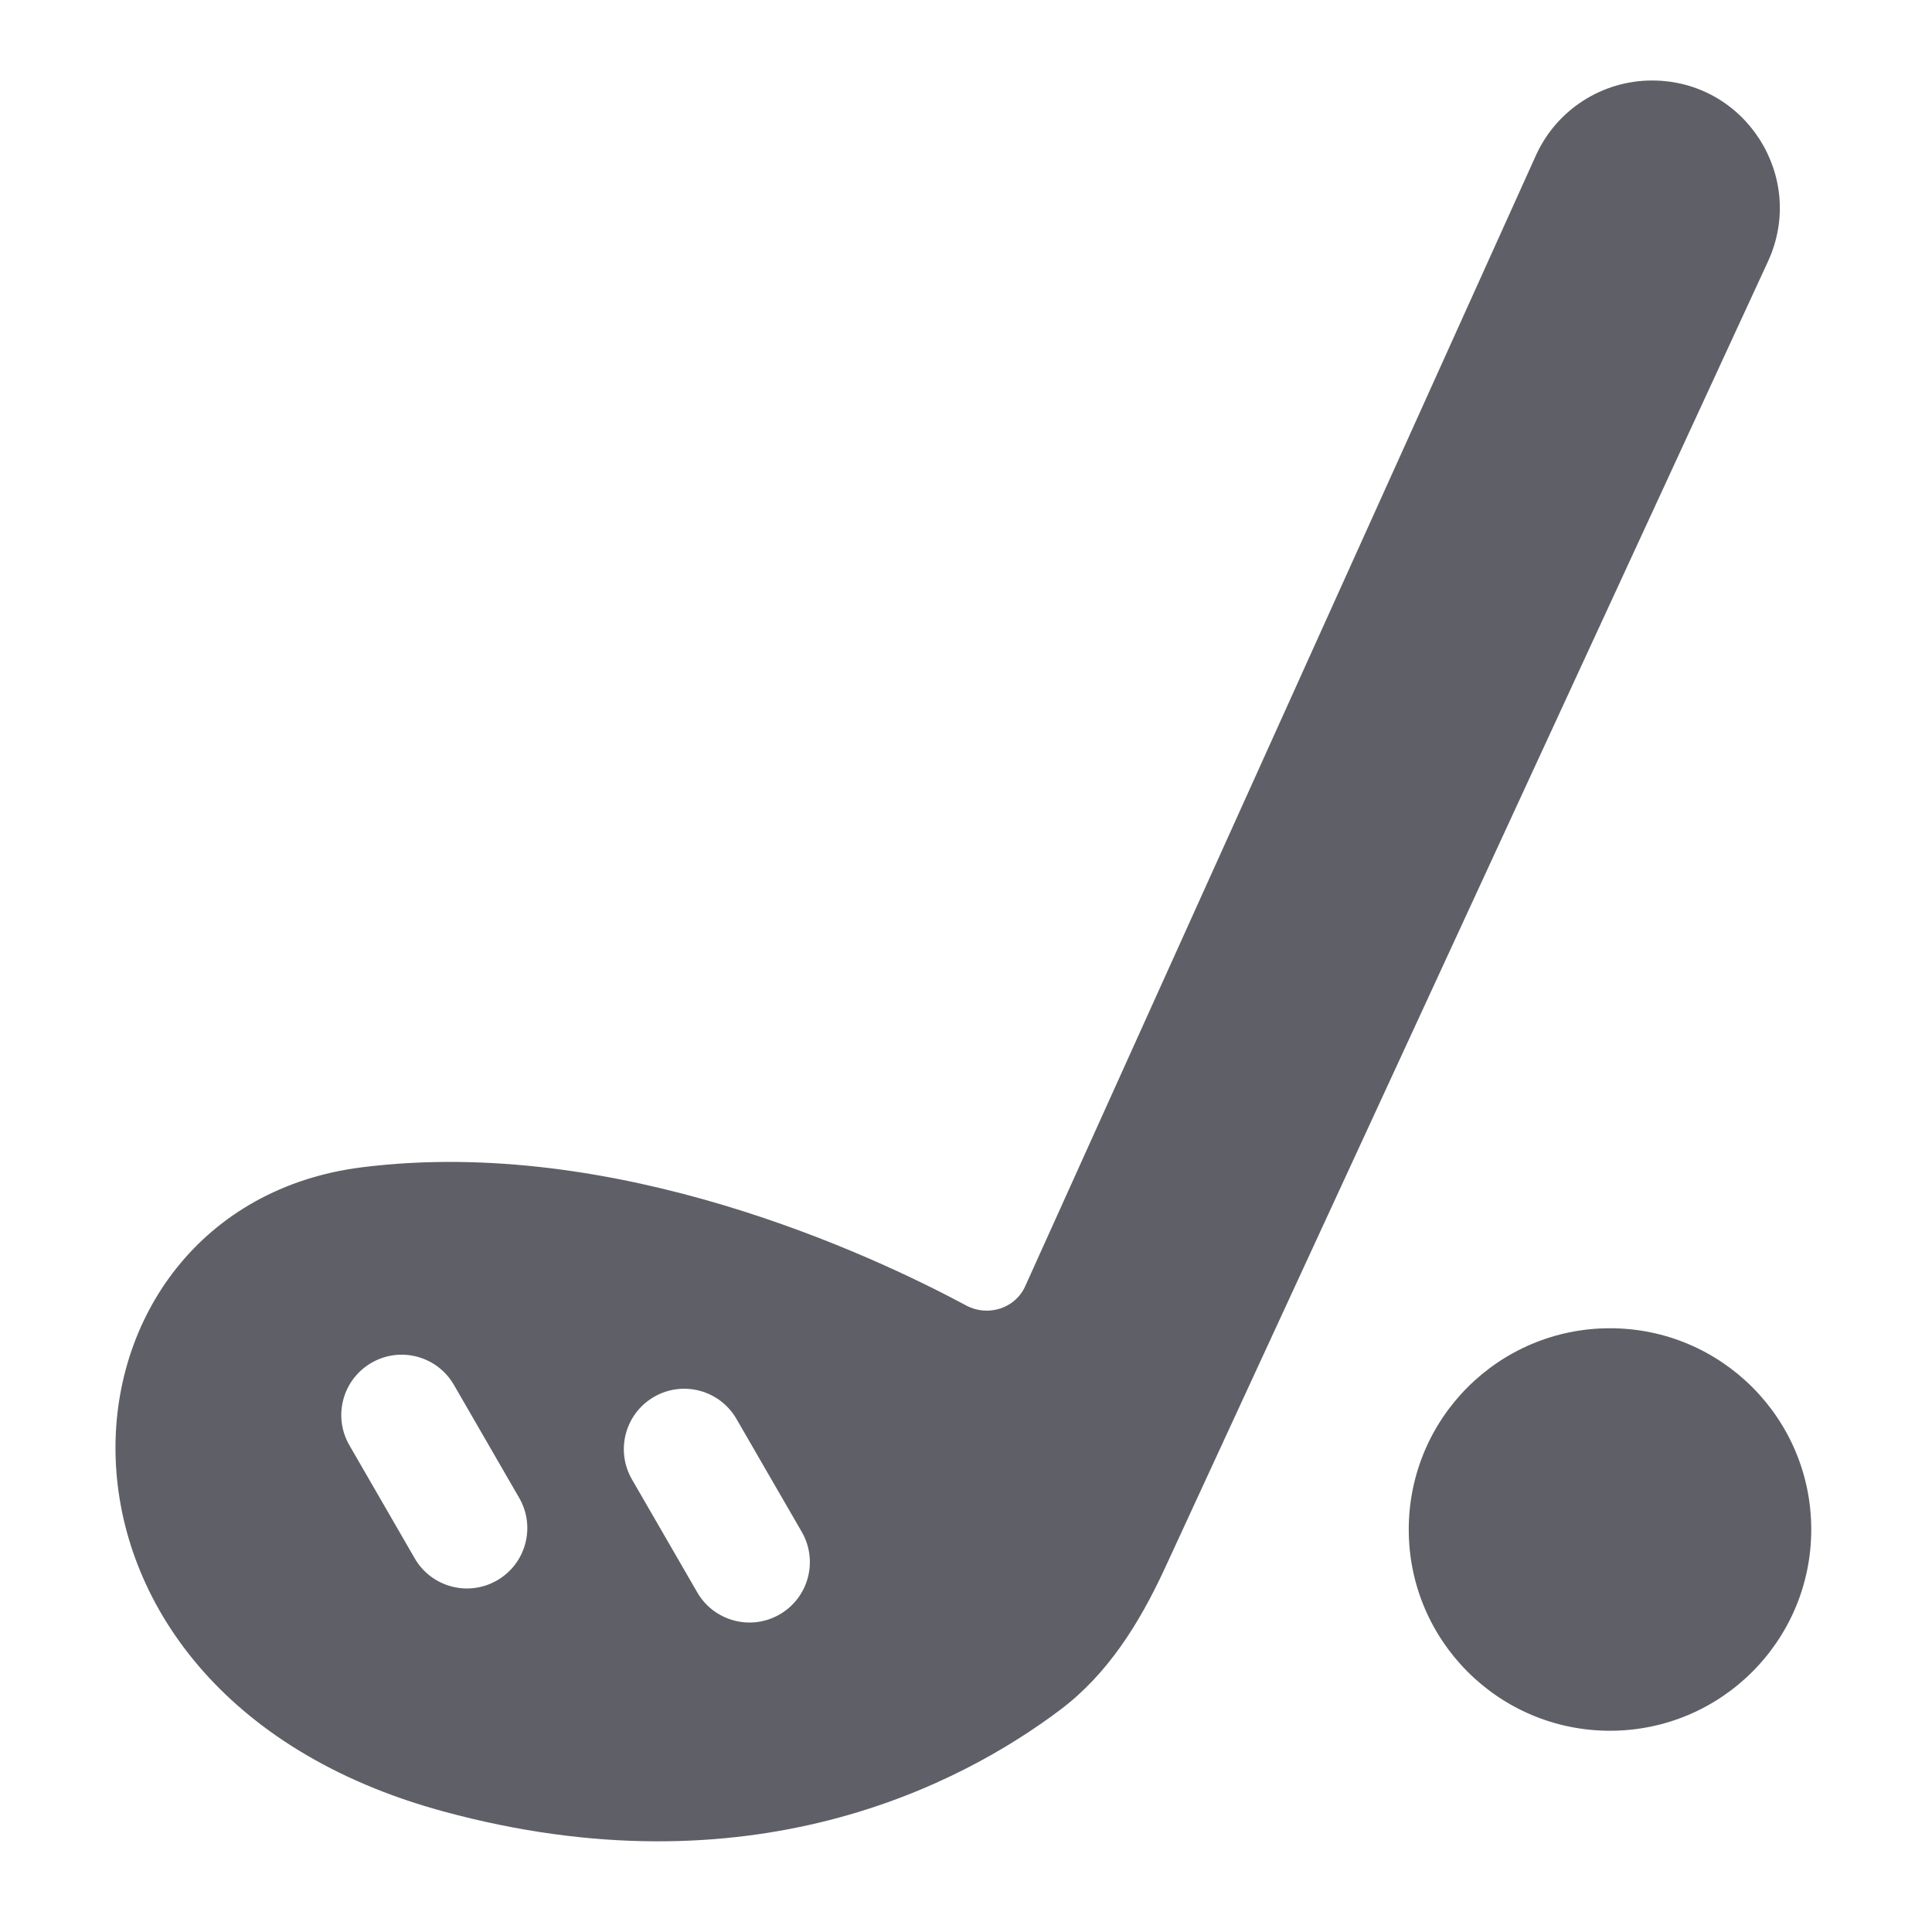
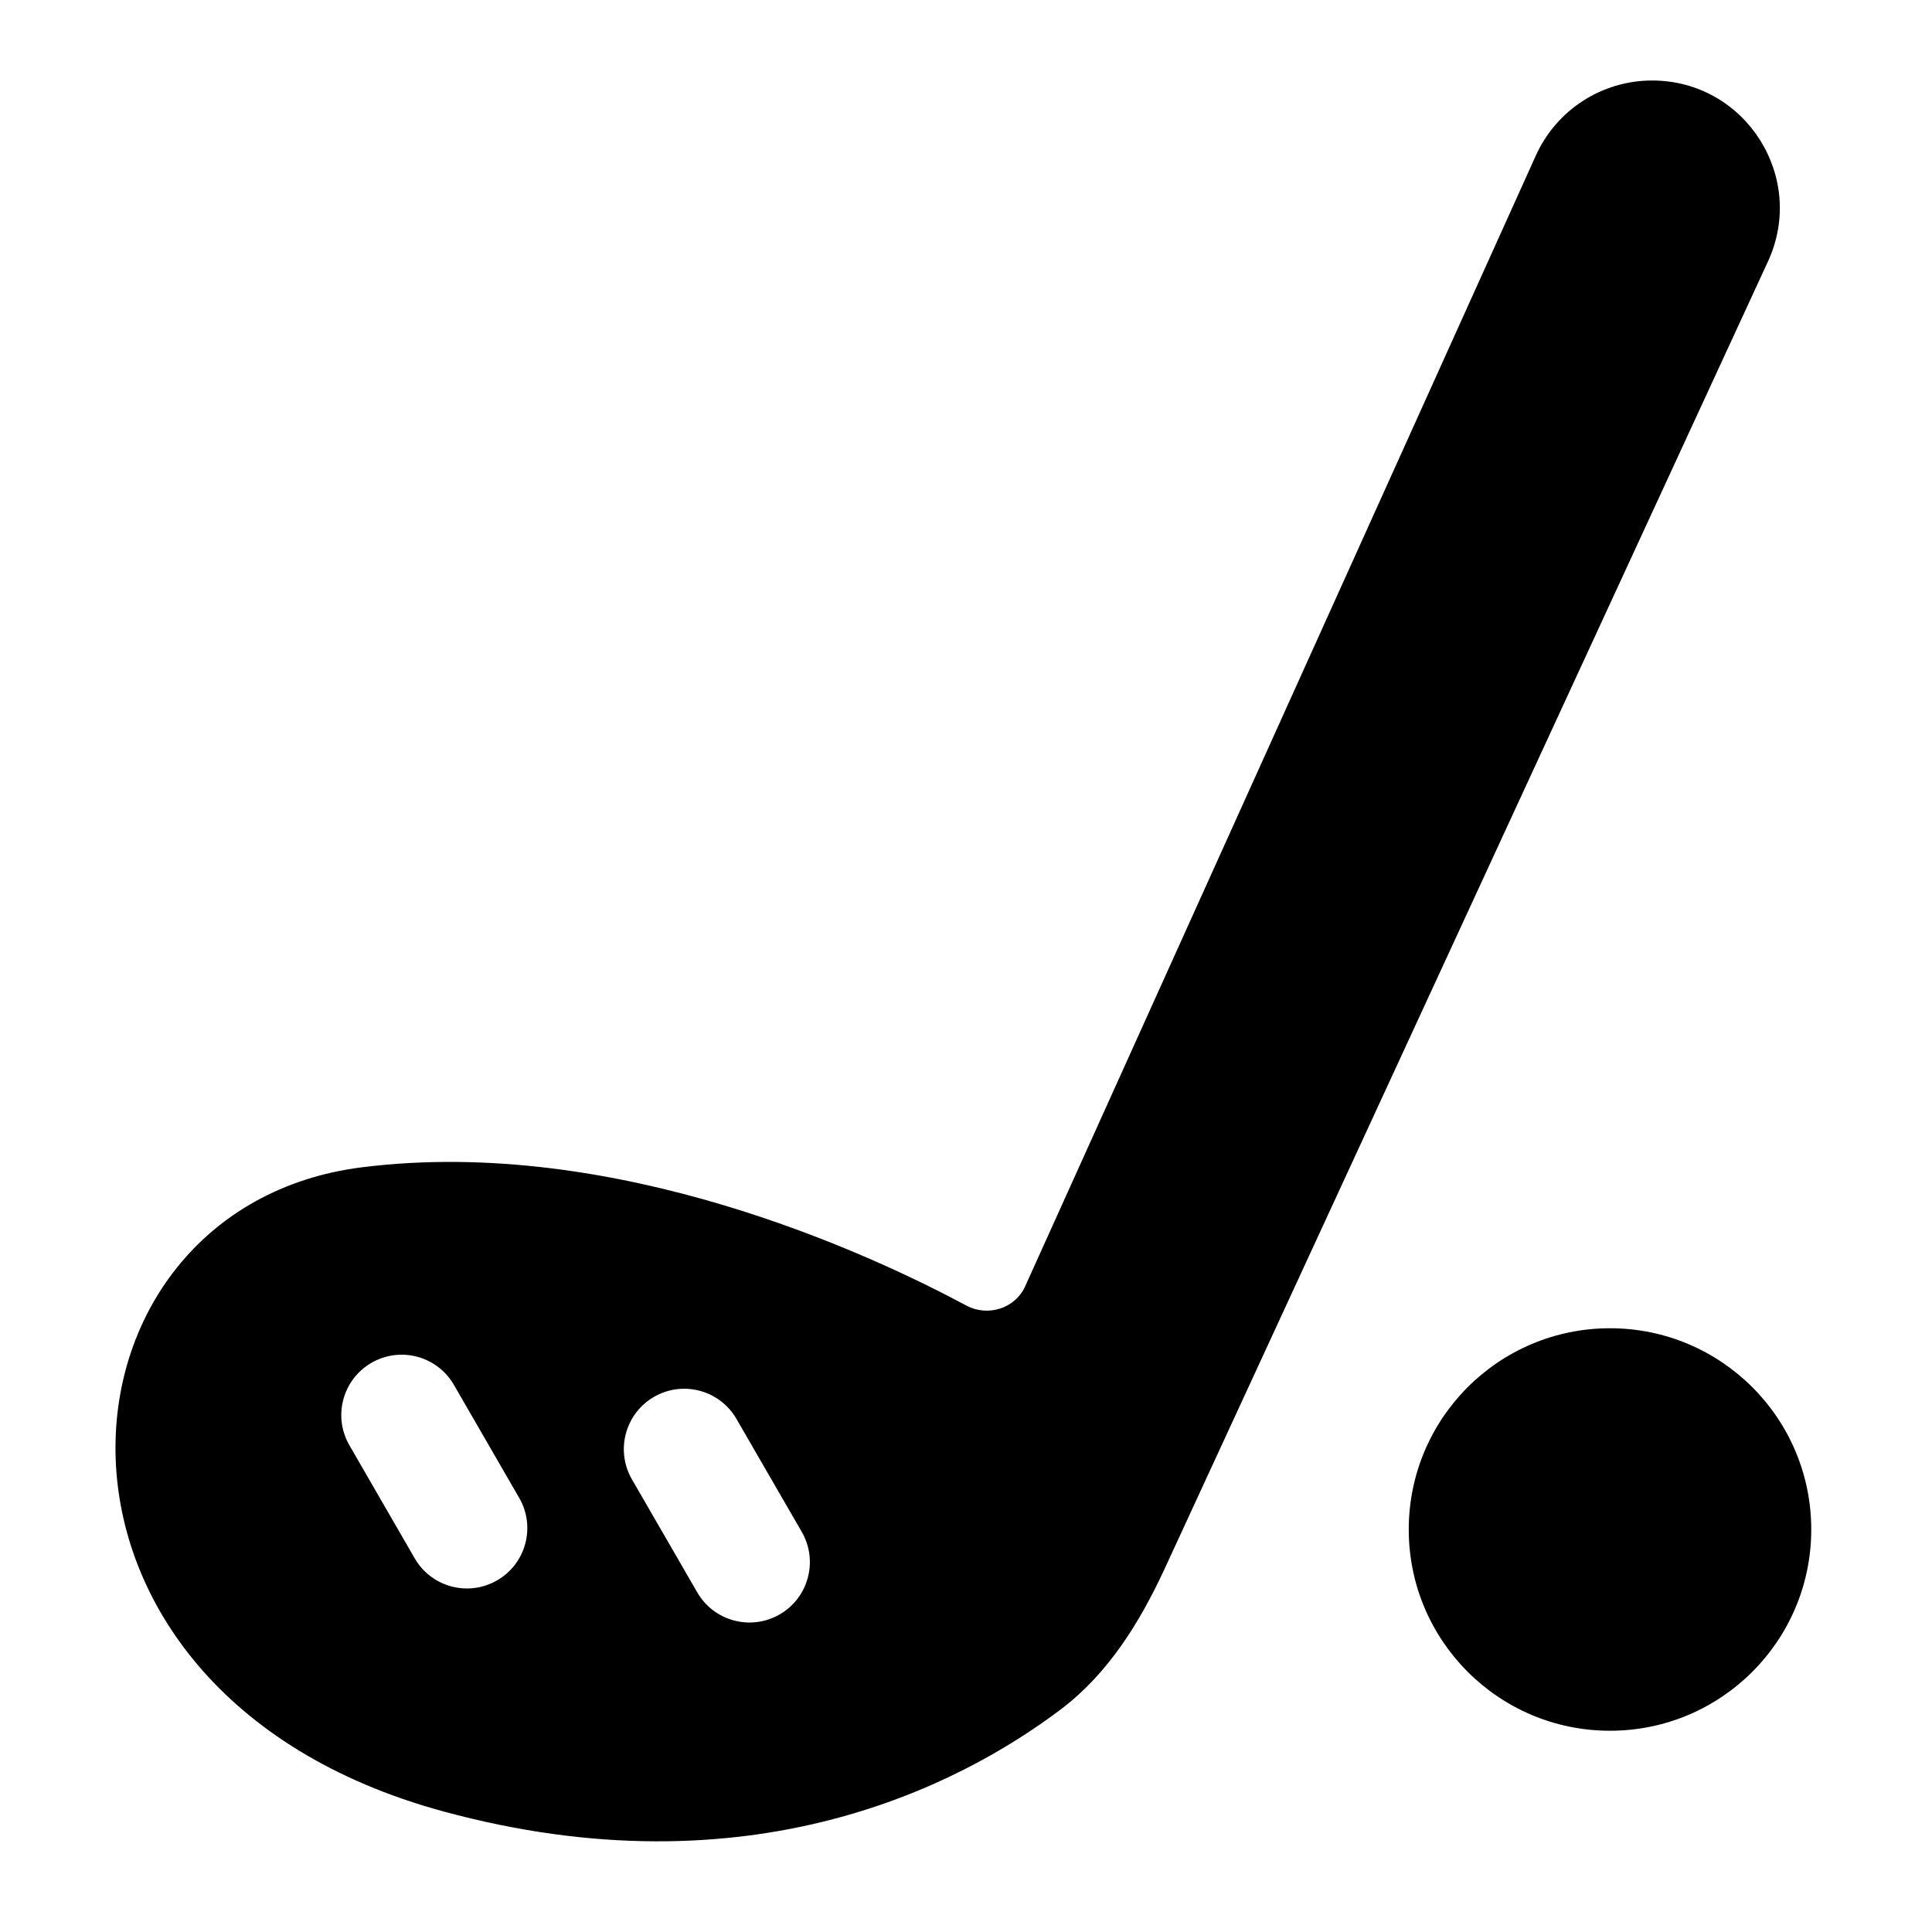
- <svg xmlns="http://www.w3.org/2000/svg" width="24" height="24" viewBox="0 0 24 24" fill="none">
-   <path fill-rule="evenodd" clip-rule="evenodd" d="M4.5 14.5C7.656 14.105 10.813 15.579 12.004 16.218C12.271 16.361 12.611 16.255 12.735 15.979L19.079 1.932C19.335 1.365 19.9 1 20.523 1C21.68 1 22.447 2.199 21.962 3.249L14.466 19.491C14.156 20.16 13.762 20.795 13.173 21.238C11.932 22.173 9.318 23.541 5.5 22.5C-0.001 21 0.5 15 4.5 14.5ZM8.125 17.352C8.484 17.145 8.942 17.268 9.149 17.627L9.96 19.03C10.167 19.389 10.044 19.848 9.685 20.055C9.326 20.262 8.868 20.139 8.661 19.78L7.85 18.377C7.643 18.018 7.766 17.559 8.125 17.352ZM4.615 16.929C4.974 16.722 5.432 16.845 5.639 17.204L6.45 18.608C6.657 18.966 6.534 19.425 6.175 19.632C5.816 19.839 5.358 19.716 5.151 19.357L4.34 17.953C4.133 17.595 4.256 17.136 4.615 16.929ZM20 21.5C21.381 21.5 22.5 20.381 22.5 19C22.5 17.619 21.381 16.5 20 16.5C18.619 16.5 17.5 17.619 17.5 19C17.5 20.381 18.619 21.5 20 21.5Z" fill="#5F5F67" />
+ <svg xmlns="http://www.w3.org/2000/svg" width="24" height="24" viewBox="0 0 24 24" fill="currentColor">
+   <path fill-rule="evenodd" clip-rule="evenodd" d="M4.5 14.5C7.656 14.105 10.813 15.579 12.004 16.218C12.271 16.361 12.611 16.255 12.735 15.979L19.079 1.932C19.335 1.365 19.9 1 20.523 1C21.68 1 22.447 2.199 21.962 3.249L14.466 19.491C14.156 20.16 13.762 20.795 13.173 21.238C11.932 22.173 9.318 23.541 5.5 22.5C-0.001 21 0.5 15 4.5 14.5ZM8.125 17.352C8.484 17.145 8.942 17.268 9.149 17.627L9.96 19.03C10.167 19.389 10.044 19.848 9.685 20.055C9.326 20.262 8.868 20.139 8.661 19.78L7.85 18.377C7.643 18.018 7.766 17.559 8.125 17.352ZM4.615 16.929C4.974 16.722 5.432 16.845 5.639 17.204L6.45 18.608C6.657 18.966 6.534 19.425 6.175 19.632C5.816 19.839 5.358 19.716 5.151 19.357L4.34 17.953C4.133 17.595 4.256 17.136 4.615 16.929ZM20 21.5C21.381 21.5 22.5 20.381 22.5 19C22.5 17.619 21.381 16.5 20 16.5C18.619 16.5 17.5 17.619 17.5 19C17.5 20.381 18.619 21.5 20 21.5Z" fill="currentColor" />
</svg>
